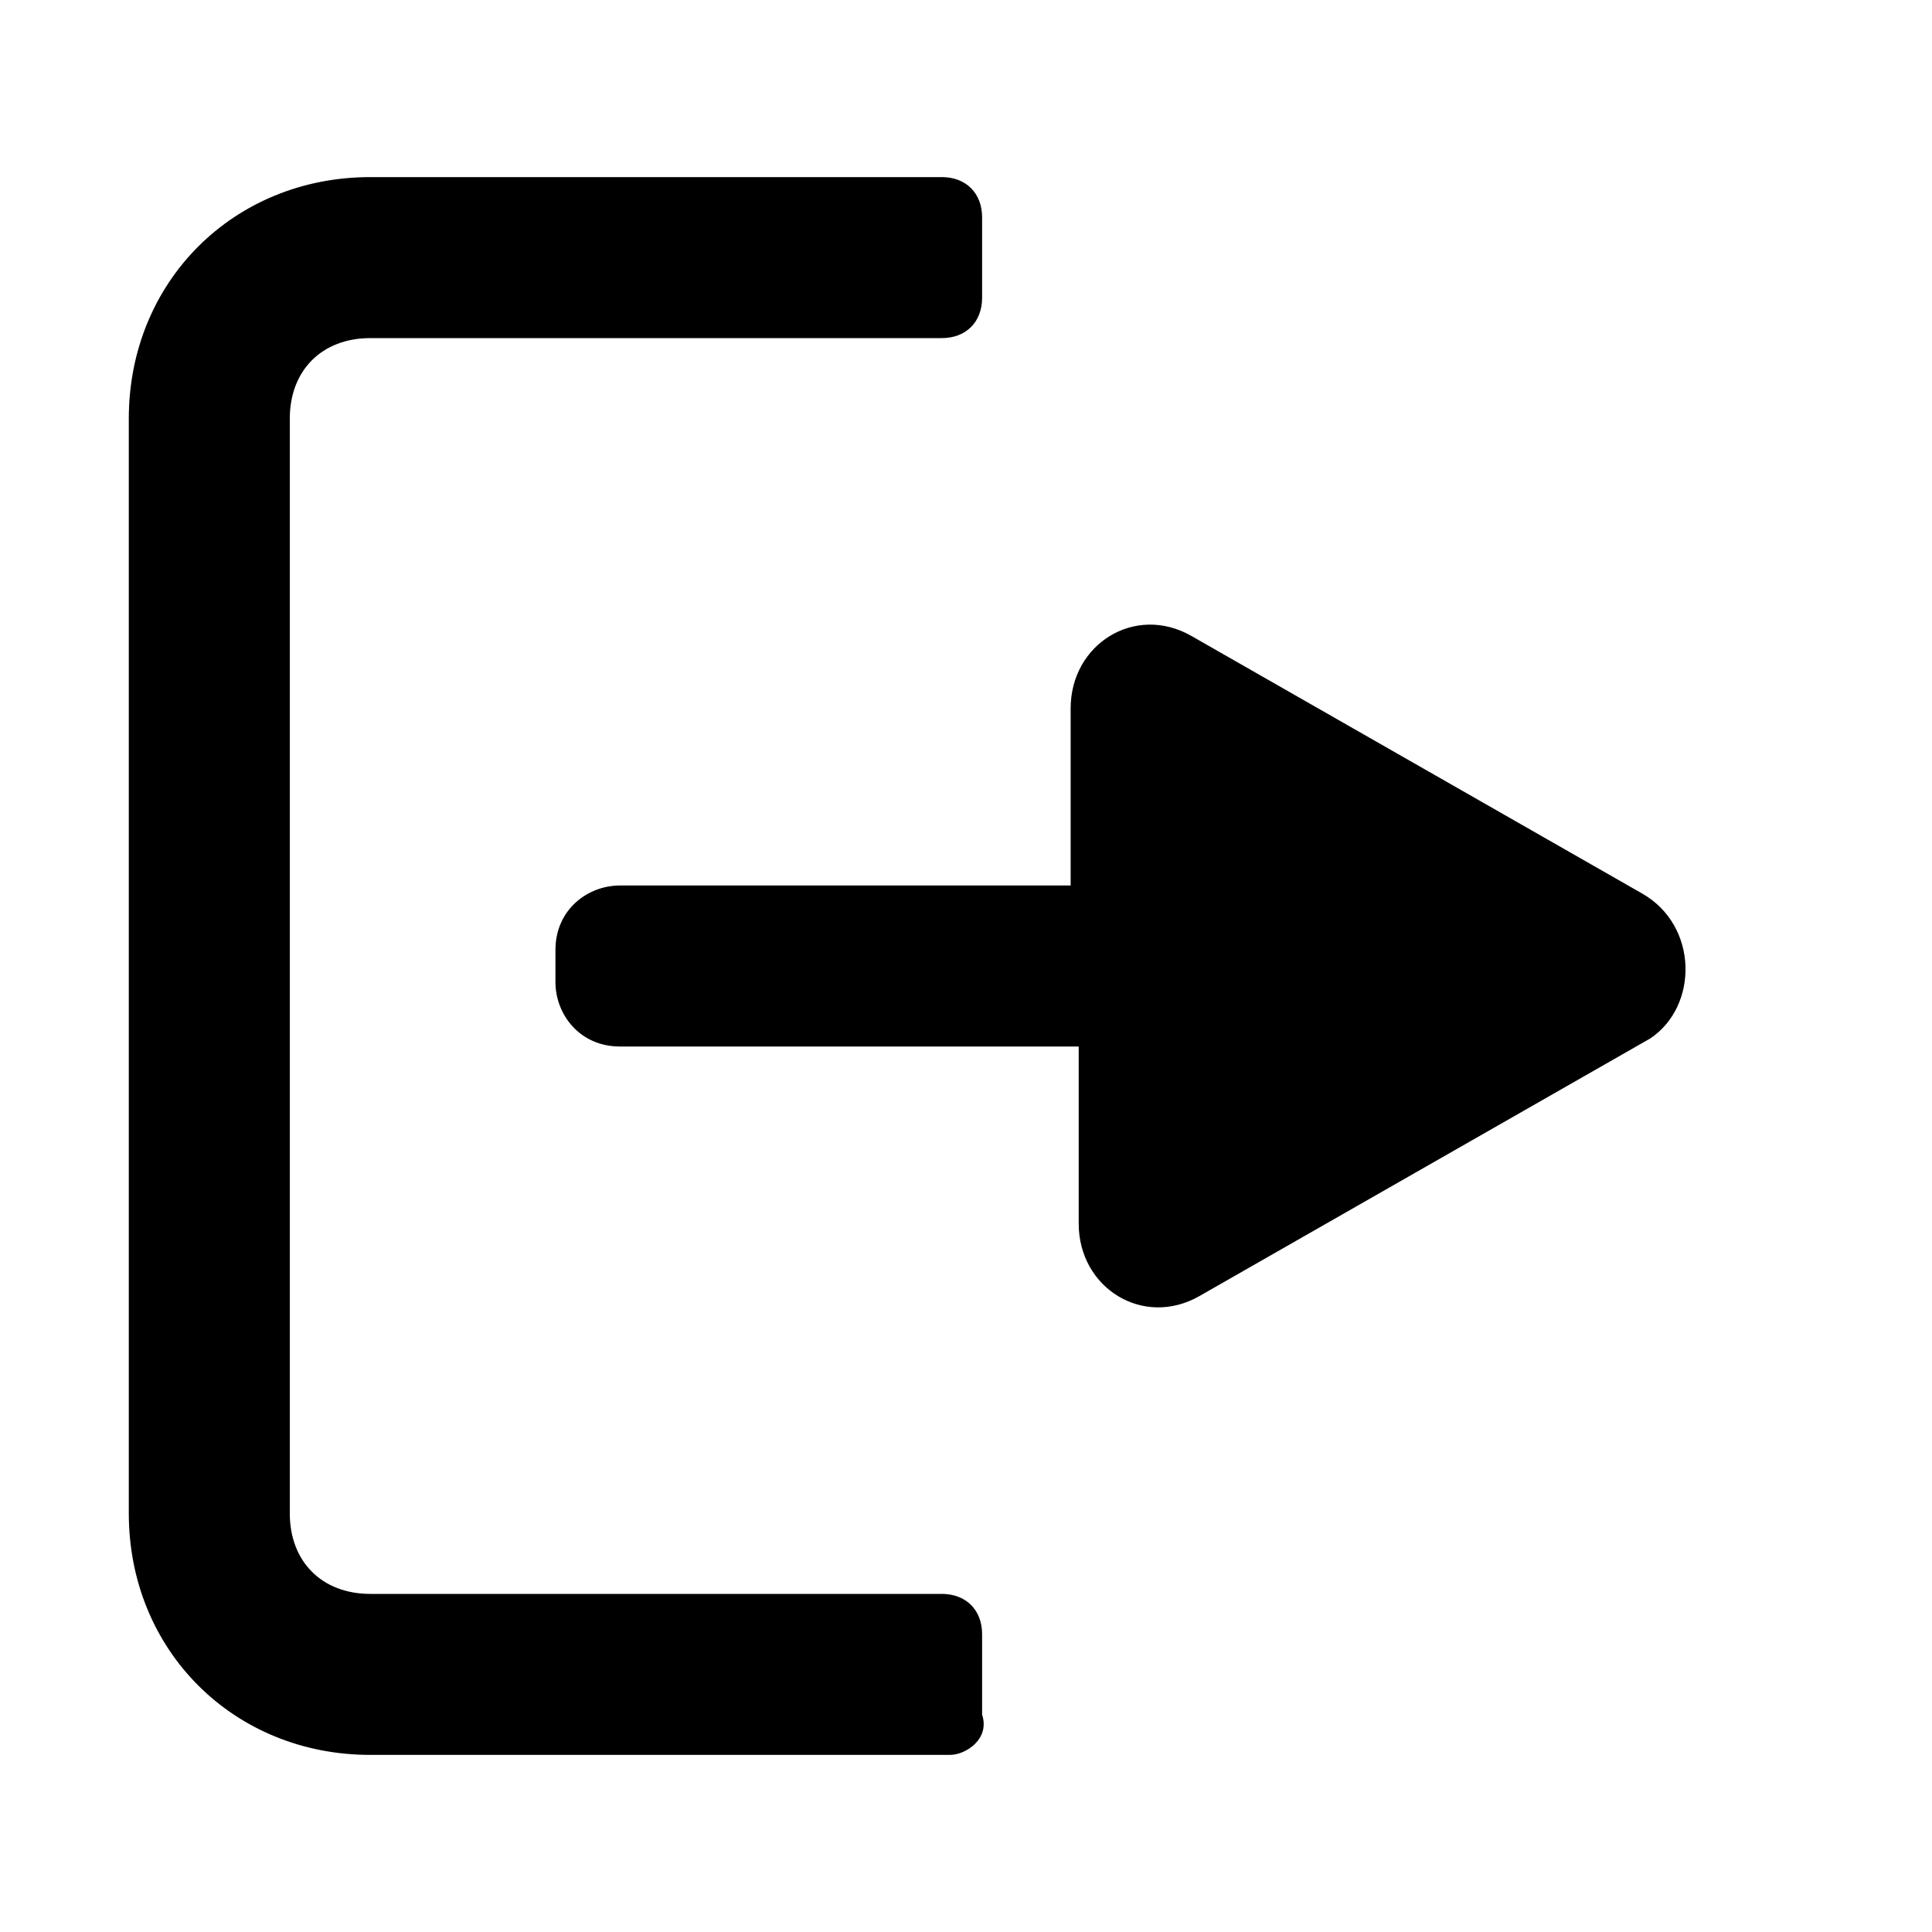
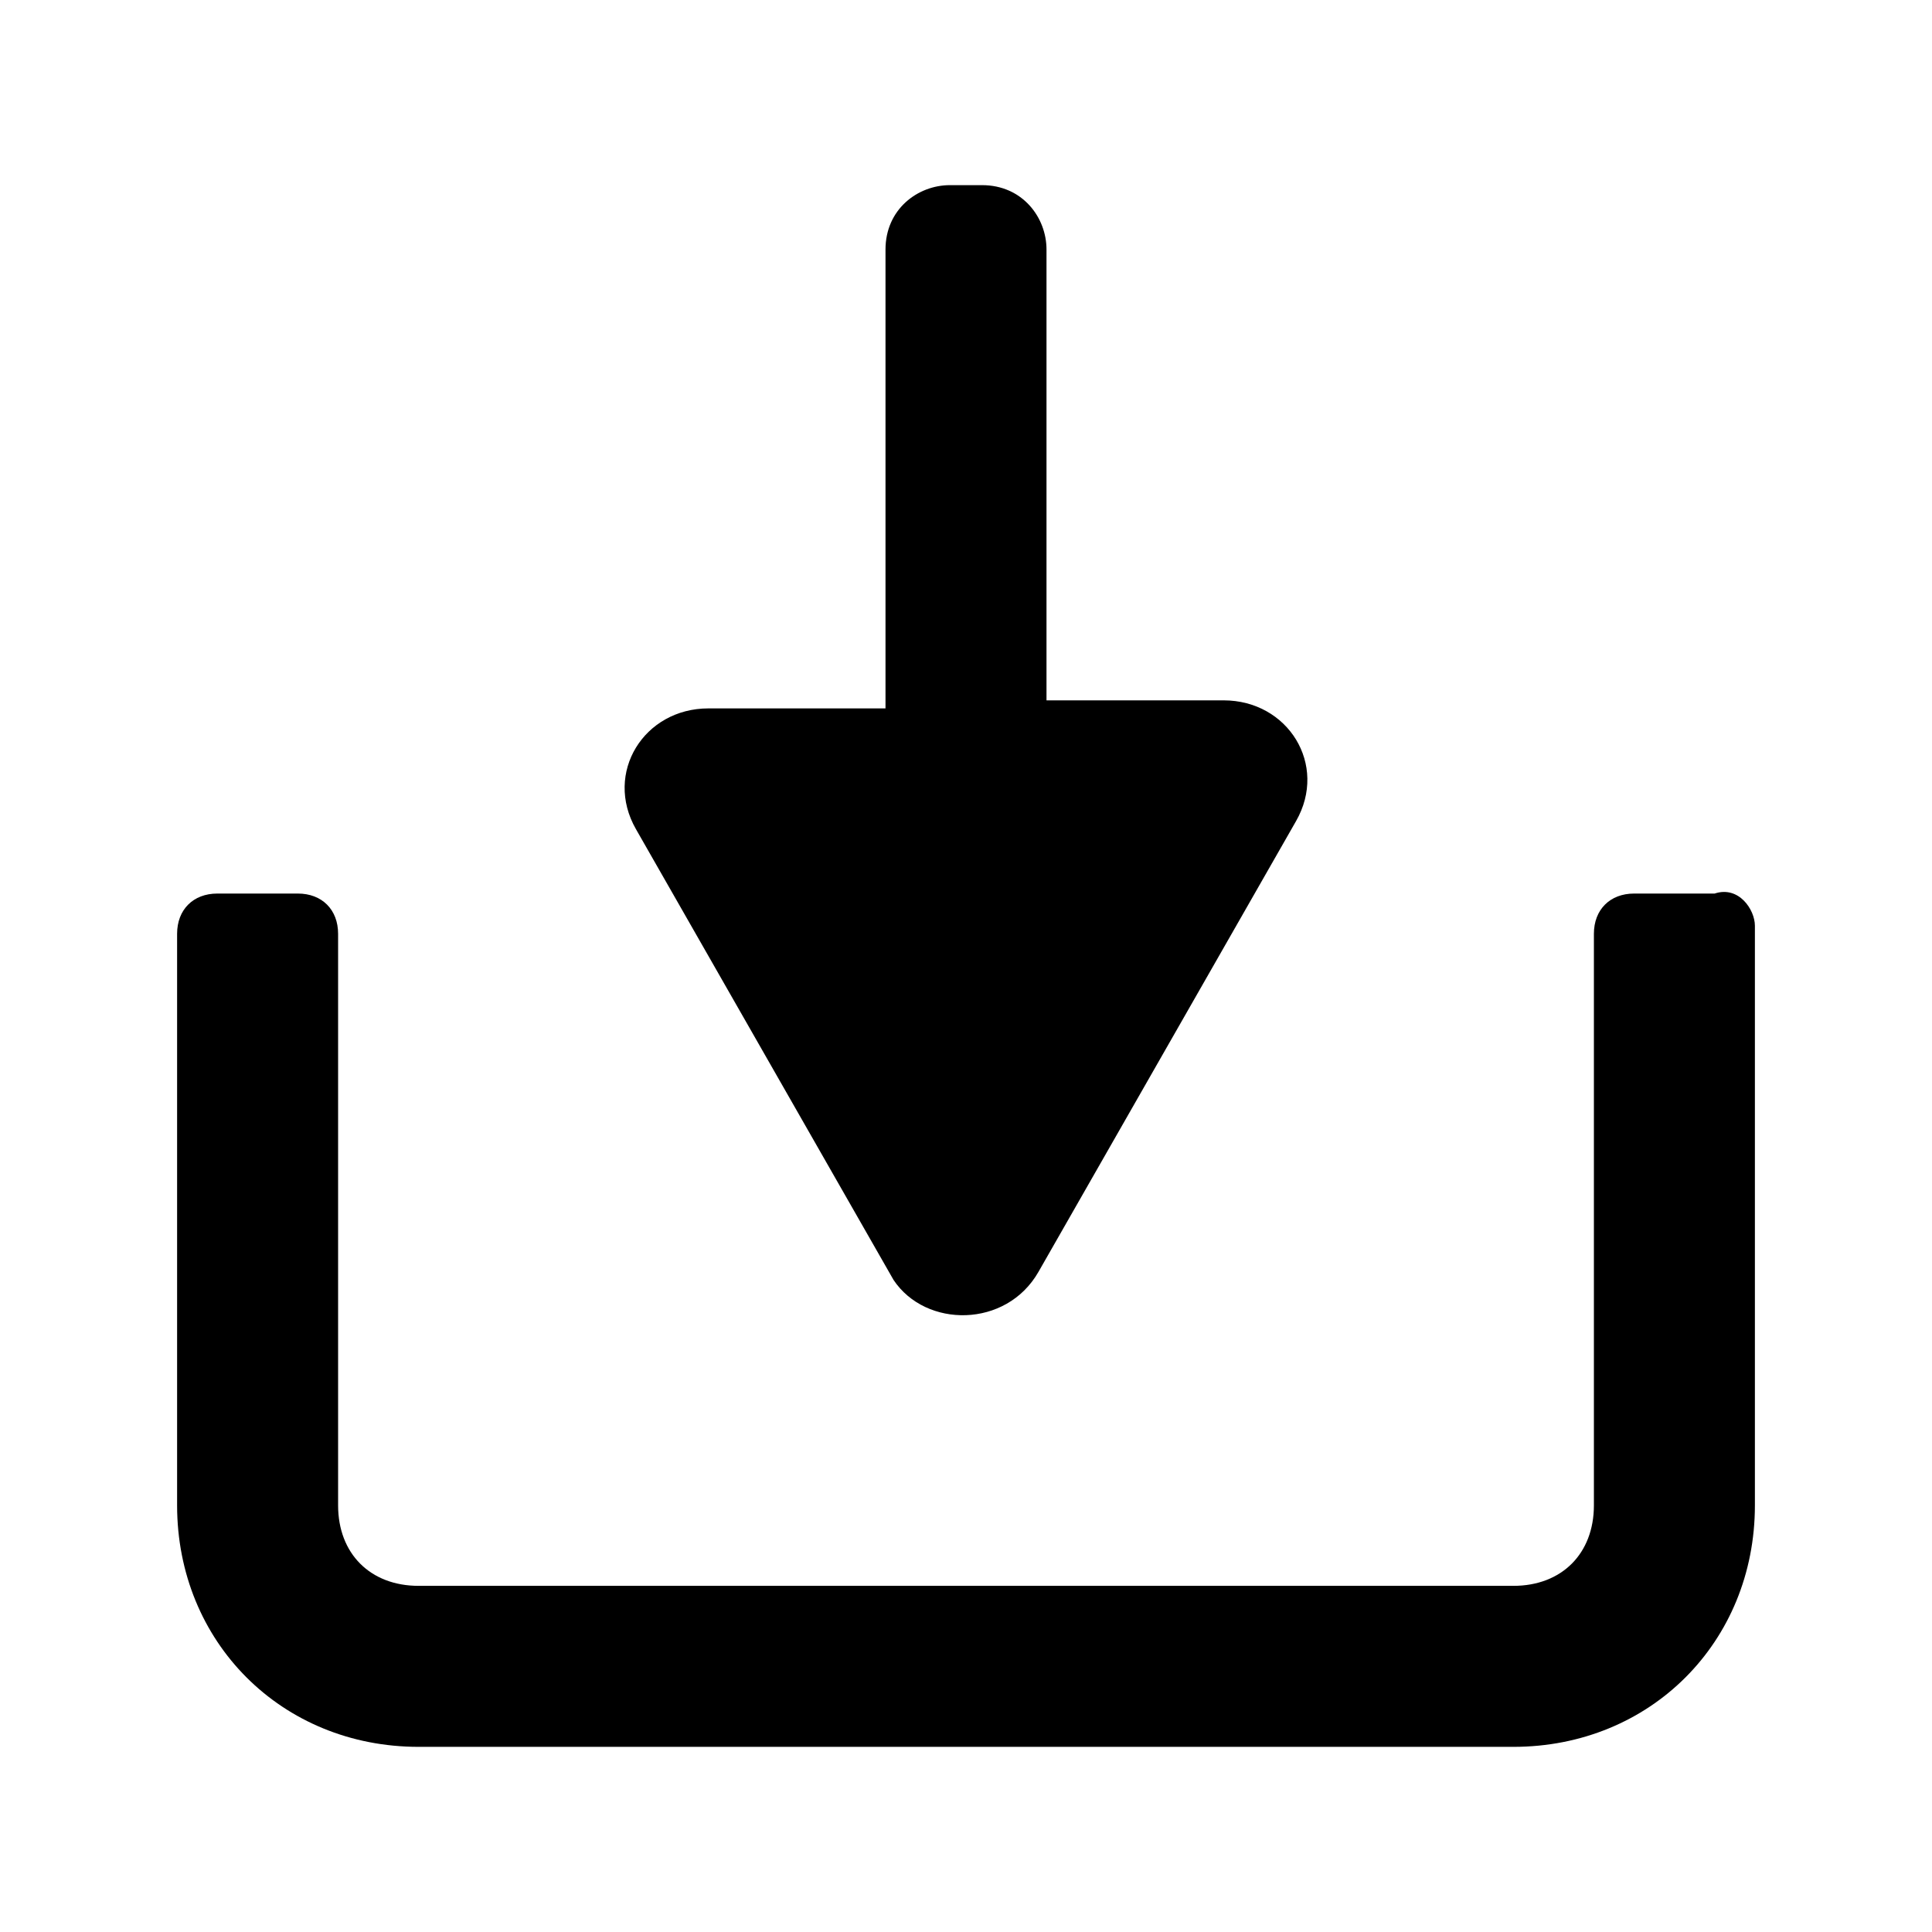
<svg xmlns="http://www.w3.org/2000/svg" version="1.1" id="Layer_1" x="0px" y="0px" viewBox="0 0 24 24" style="enable-background:new 0 0 24 24;" xml:space="preserve">
  <g>
-     <path d="M11.8,21.8H4.6c-1.7,0-3-1.3-3-3V5.2c0-1.7,1.3-3,3-3h7.1c0.3,0,0.5,0.2,0.5,0.5v1c0,0.3-0.2,0.5-0.5,0.5H4.6   c-0.6,0-1,0.4-1,1v13.6c0,0.6,0.4,1,1,1h7.1c0.3,0,0.5,0.2,0.5,0.5v1C12.3,21.6,12,21.8,11.8,21.8z" />
+     <path d="M21.8,11.5v7.2c0,1.7-1.3,3-3,3H5.2c-1.7,0-3-1.3-3-3v-7.1c0-0.3,0.2-0.5,0.5-0.5h1c0.3,0,0.5,0.2,0.5,0.5v7.1   c0,0.6,0.4,1,1,1h13.6c0.6,0,1-0.4,1-1v-7.1c0-0.3,0.2-0.5,0.5-0.5h1C21.6,11,21.8,11.3,21.8,11.5z" />
  </g>
-   <path d="M20.4,11.1l-5.6-3.2c-0.7-0.4-1.5,0.1-1.5,0.9V11H7.7c-0.4,0-0.8,0.3-0.8,0.8v0.4c0,0.4,0.3,0.8,0.8,0.8h5.7v2.2  c0,0.8,0.8,1.3,1.5,0.9l5.6-3.2C21.1,12.5,21.1,11.5,20.4,11.1z" />
+   <path d="M12.9,15.8l3.2-5.6c0.4-0.7-0.1-1.5-0.9-1.5H13V3.1c0-0.4-0.3-0.8-0.8-0.8h-0.4c-0.4,0-0.8,0.3-0.8,0.8v5.7H8.8  c-0.8,0-1.3,0.8-0.9,1.5l3.2,5.6C11.5,16.5,12.5,16.5,12.9,15.8z" />
</svg>
